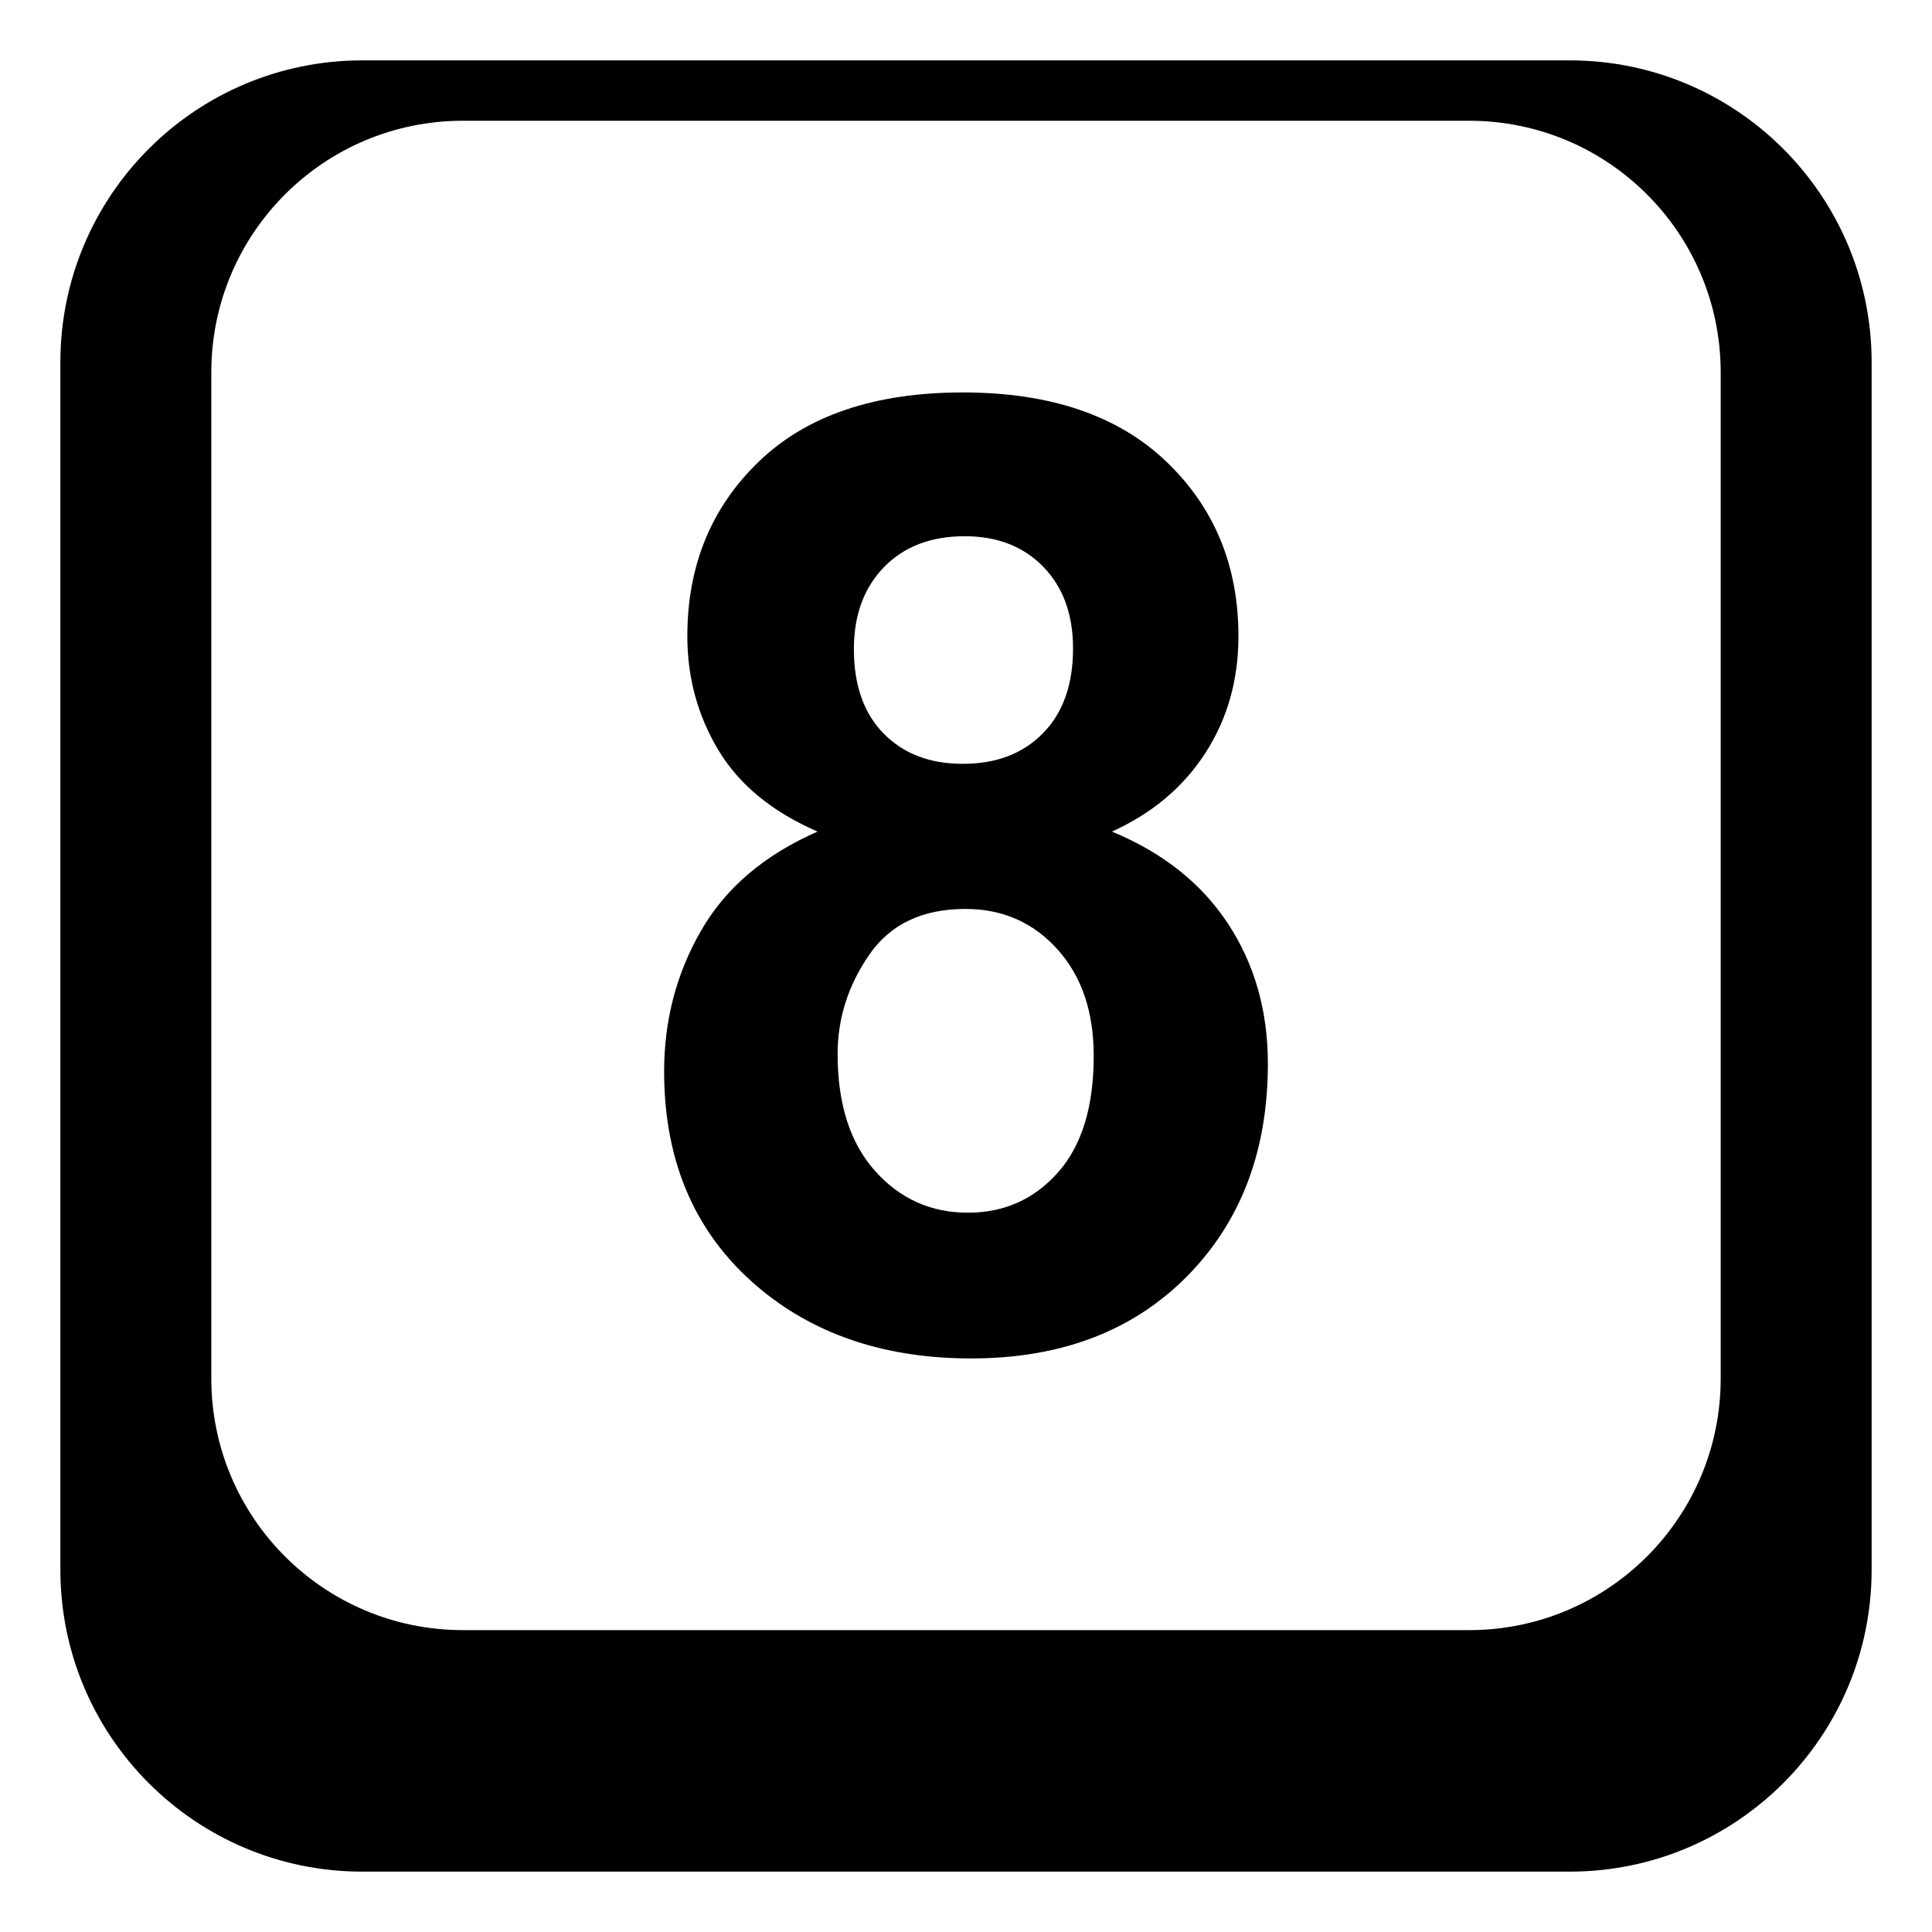
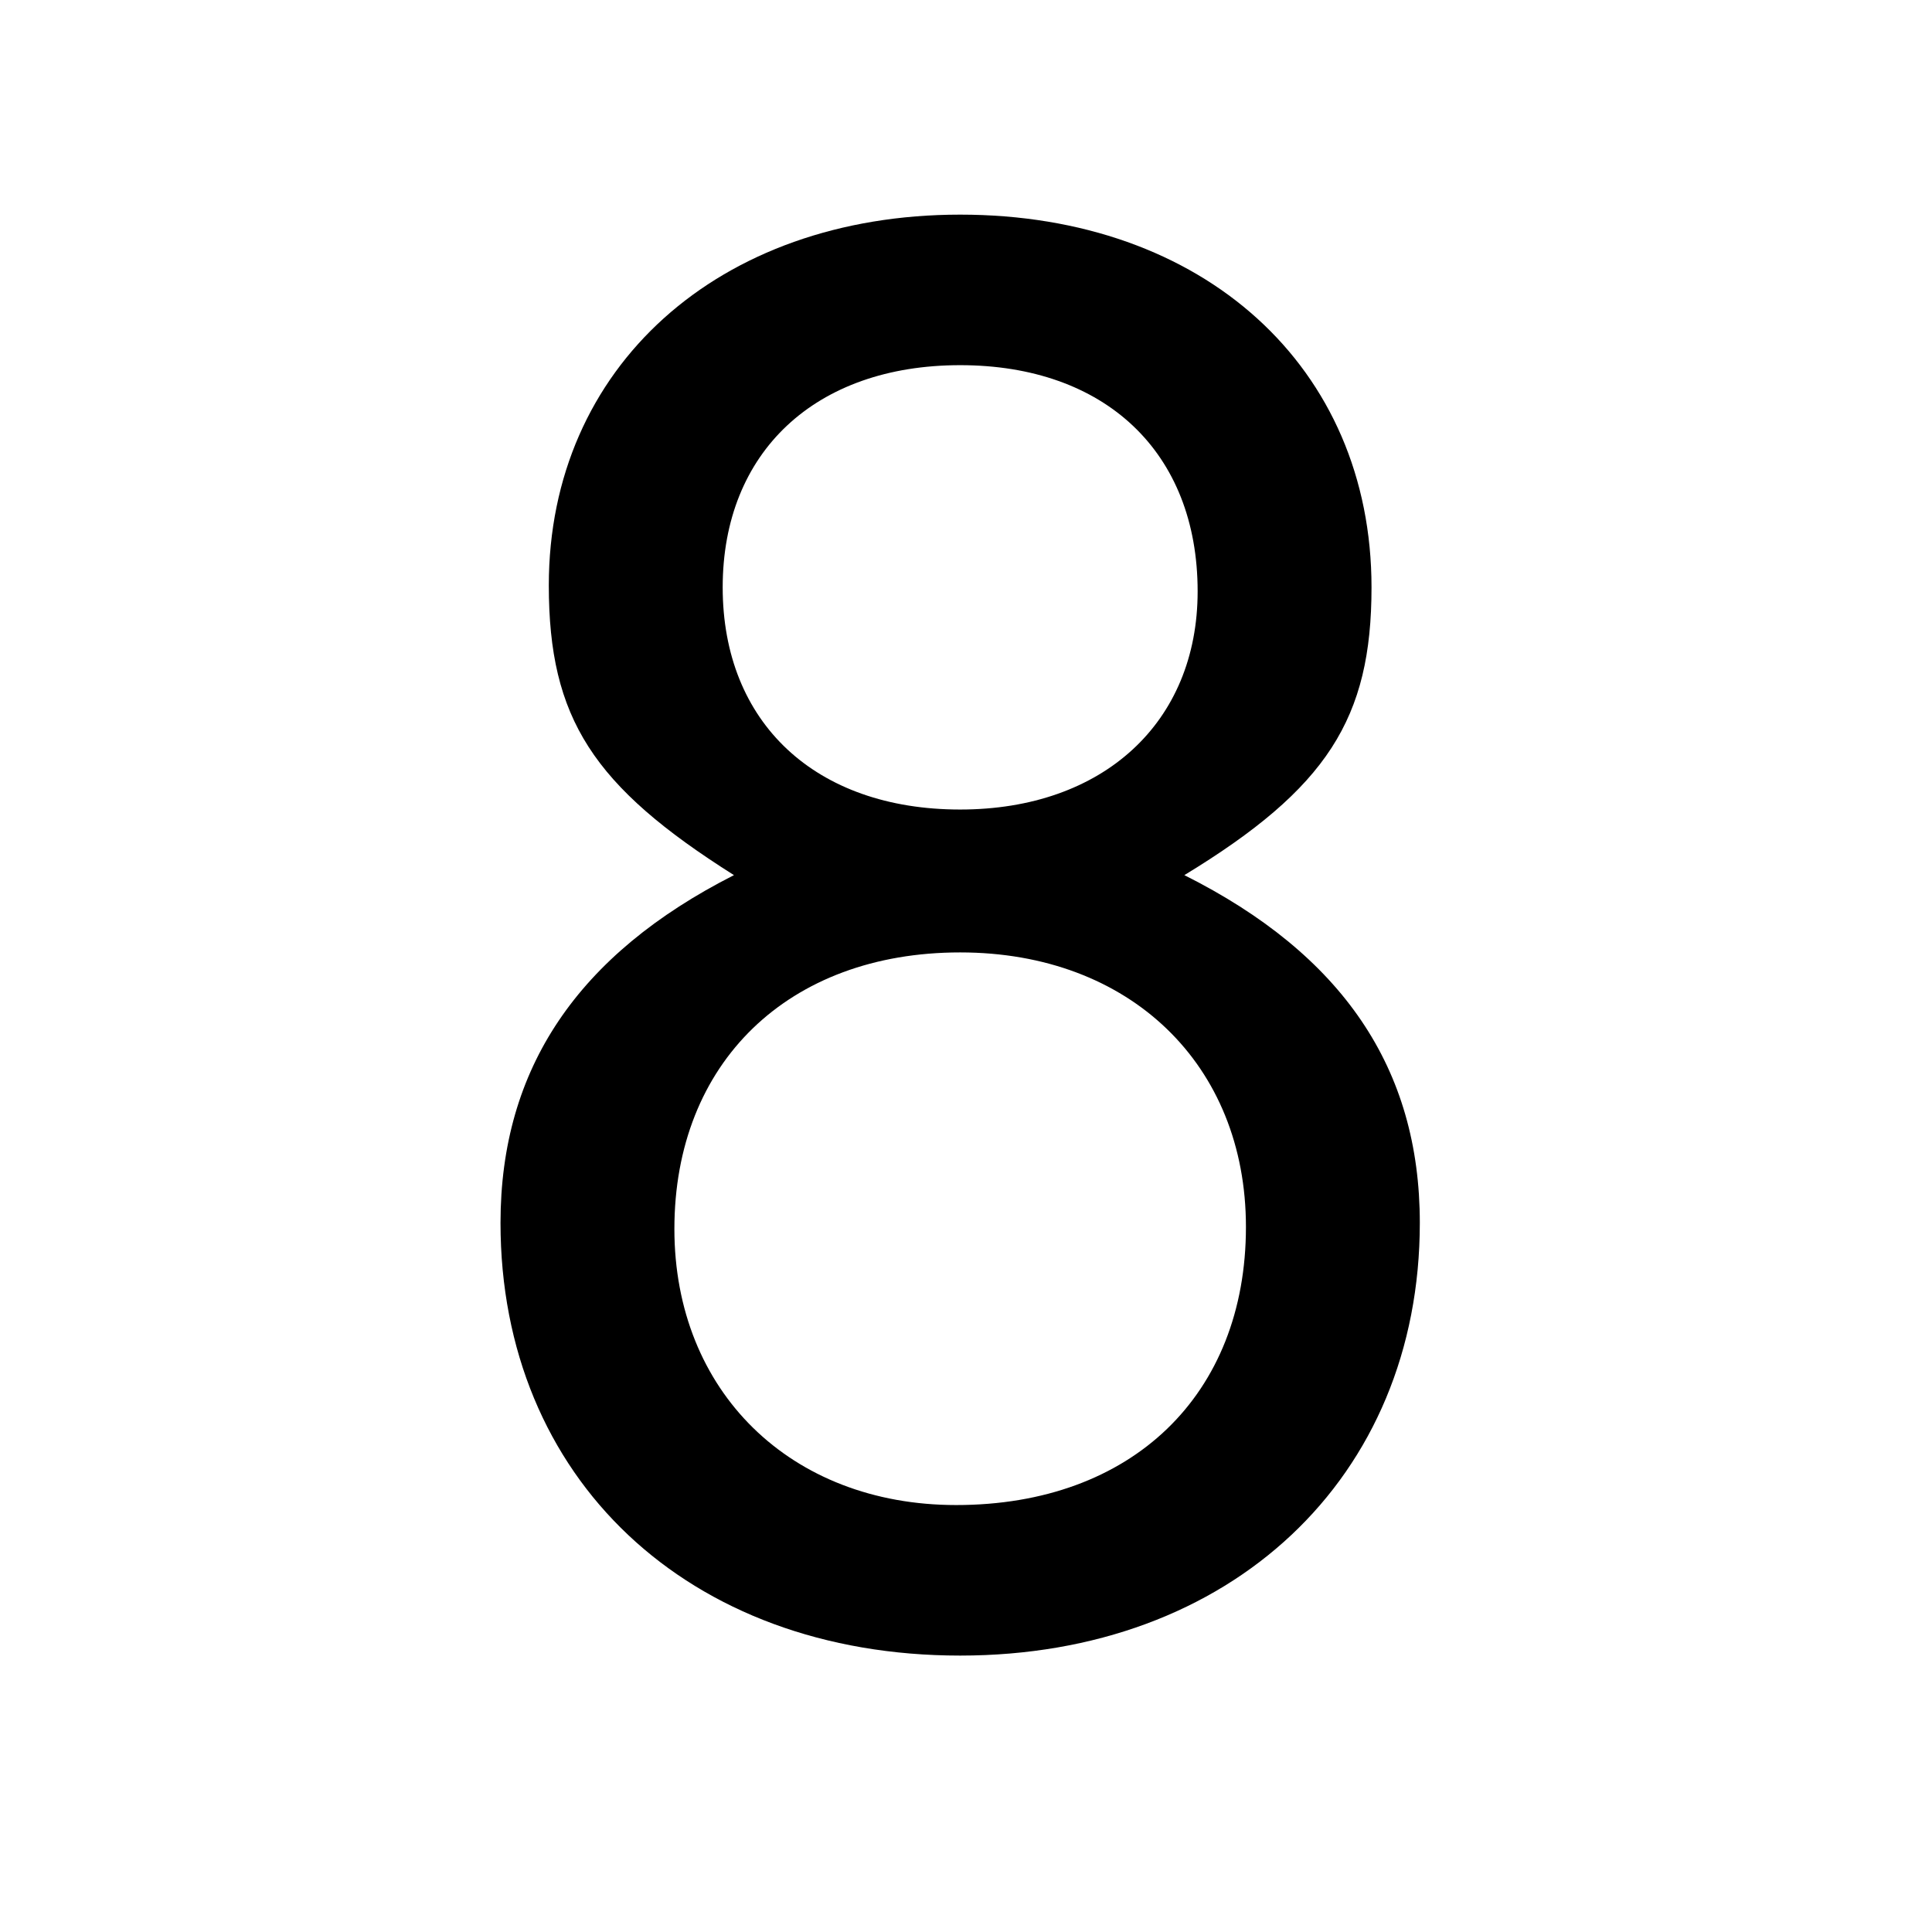
- <svg xmlns="http://www.w3.org/2000/svg" width="64px" height="64px" viewBox="0 0 64 64" aria-hidden="true" role="img" class="iconify iconify--emojione-monotone" preserveAspectRatio="xMidYMid meet">
-   <path d="M52 2H12C6.478 2 2 6.477 2 12v40c0 5.523 4.478 10 10 10h40c5.522 0 10-4.477 10-10V12c0-5.523-4.478-10-10-10zm5 43.666A8.333 8.333 0 0 1 48.667 54H15.333A8.333 8.333 0 0 1 7 45.666V12.334A8.333 8.333 0 0 1 15.333 4h33.334A8.333 8.333 0 0 1 57 12.334v33.332z" fill="currentColor" />
-   <path d="M27.084 27.547c-1.509-.654-2.604-1.557-3.289-2.703c-.686-1.145-1.026-2.402-1.026-3.768c0-2.338.791-4.268 2.374-5.791C26.727 13.762 28.979 13 31.896 13c2.891 0 5.136.762 6.733 2.285s2.396 3.453 2.396 5.791c0 1.451-.366 2.744-1.101 3.877c-.732 1.129-1.763 1.996-3.091 2.594c1.688.697 2.971 1.717 3.849 3.055c.879 1.34 1.318 2.882 1.318 4.634c0 2.893-.896 5.242-2.686 7.051C37.521 44.096 35.139 45 32.166 45c-2.767 0-5.069-.748-6.909-2.242C23.086 40.99 22 38.57 22 35.492c0-1.693.408-3.25 1.224-4.664c.817-1.42 2.103-2.512 3.86-3.281m.663 7.371c0 1.652.412 2.939 1.235 3.865c.822.924 1.85 1.389 3.08 1.389c1.203 0 2.198-.445 2.987-1.336c.788-.889 1.182-2.174 1.182-3.855c0-1.465-.399-2.646-1.202-3.533c-.803-.893-1.819-1.338-3.05-1.338c-1.425 0-2.487.506-3.185 1.518c-.697 1.011-1.047 2.106-1.047 3.29m.539-13.416c0 1.197.328 2.129.986 2.797c.656.67 1.53 1.004 2.623 1.004c1.108 0 1.992-.338 2.655-1.014c.664-.676.996-1.613.996-2.809c0-1.125-.328-2.025-.984-2.703c-.658-.676-1.525-1.014-2.604-1.014c-1.12 0-2.013.342-2.676 1.025c-.664.685-.996 1.589-.996 2.714" fill="currentColor" />
+ <svg xmlns="http://www.w3.org/2000/svg" width="100%" height="100%" viewBox="0 0 75 75" preserveAspectRatio="xMinYMid meet">
+   <text x="50%" y="50%" text-anchor="middle" dominant-baseline="middle" font-size="75" fill="black" font-family="Helvetica">8</text>
</svg>
